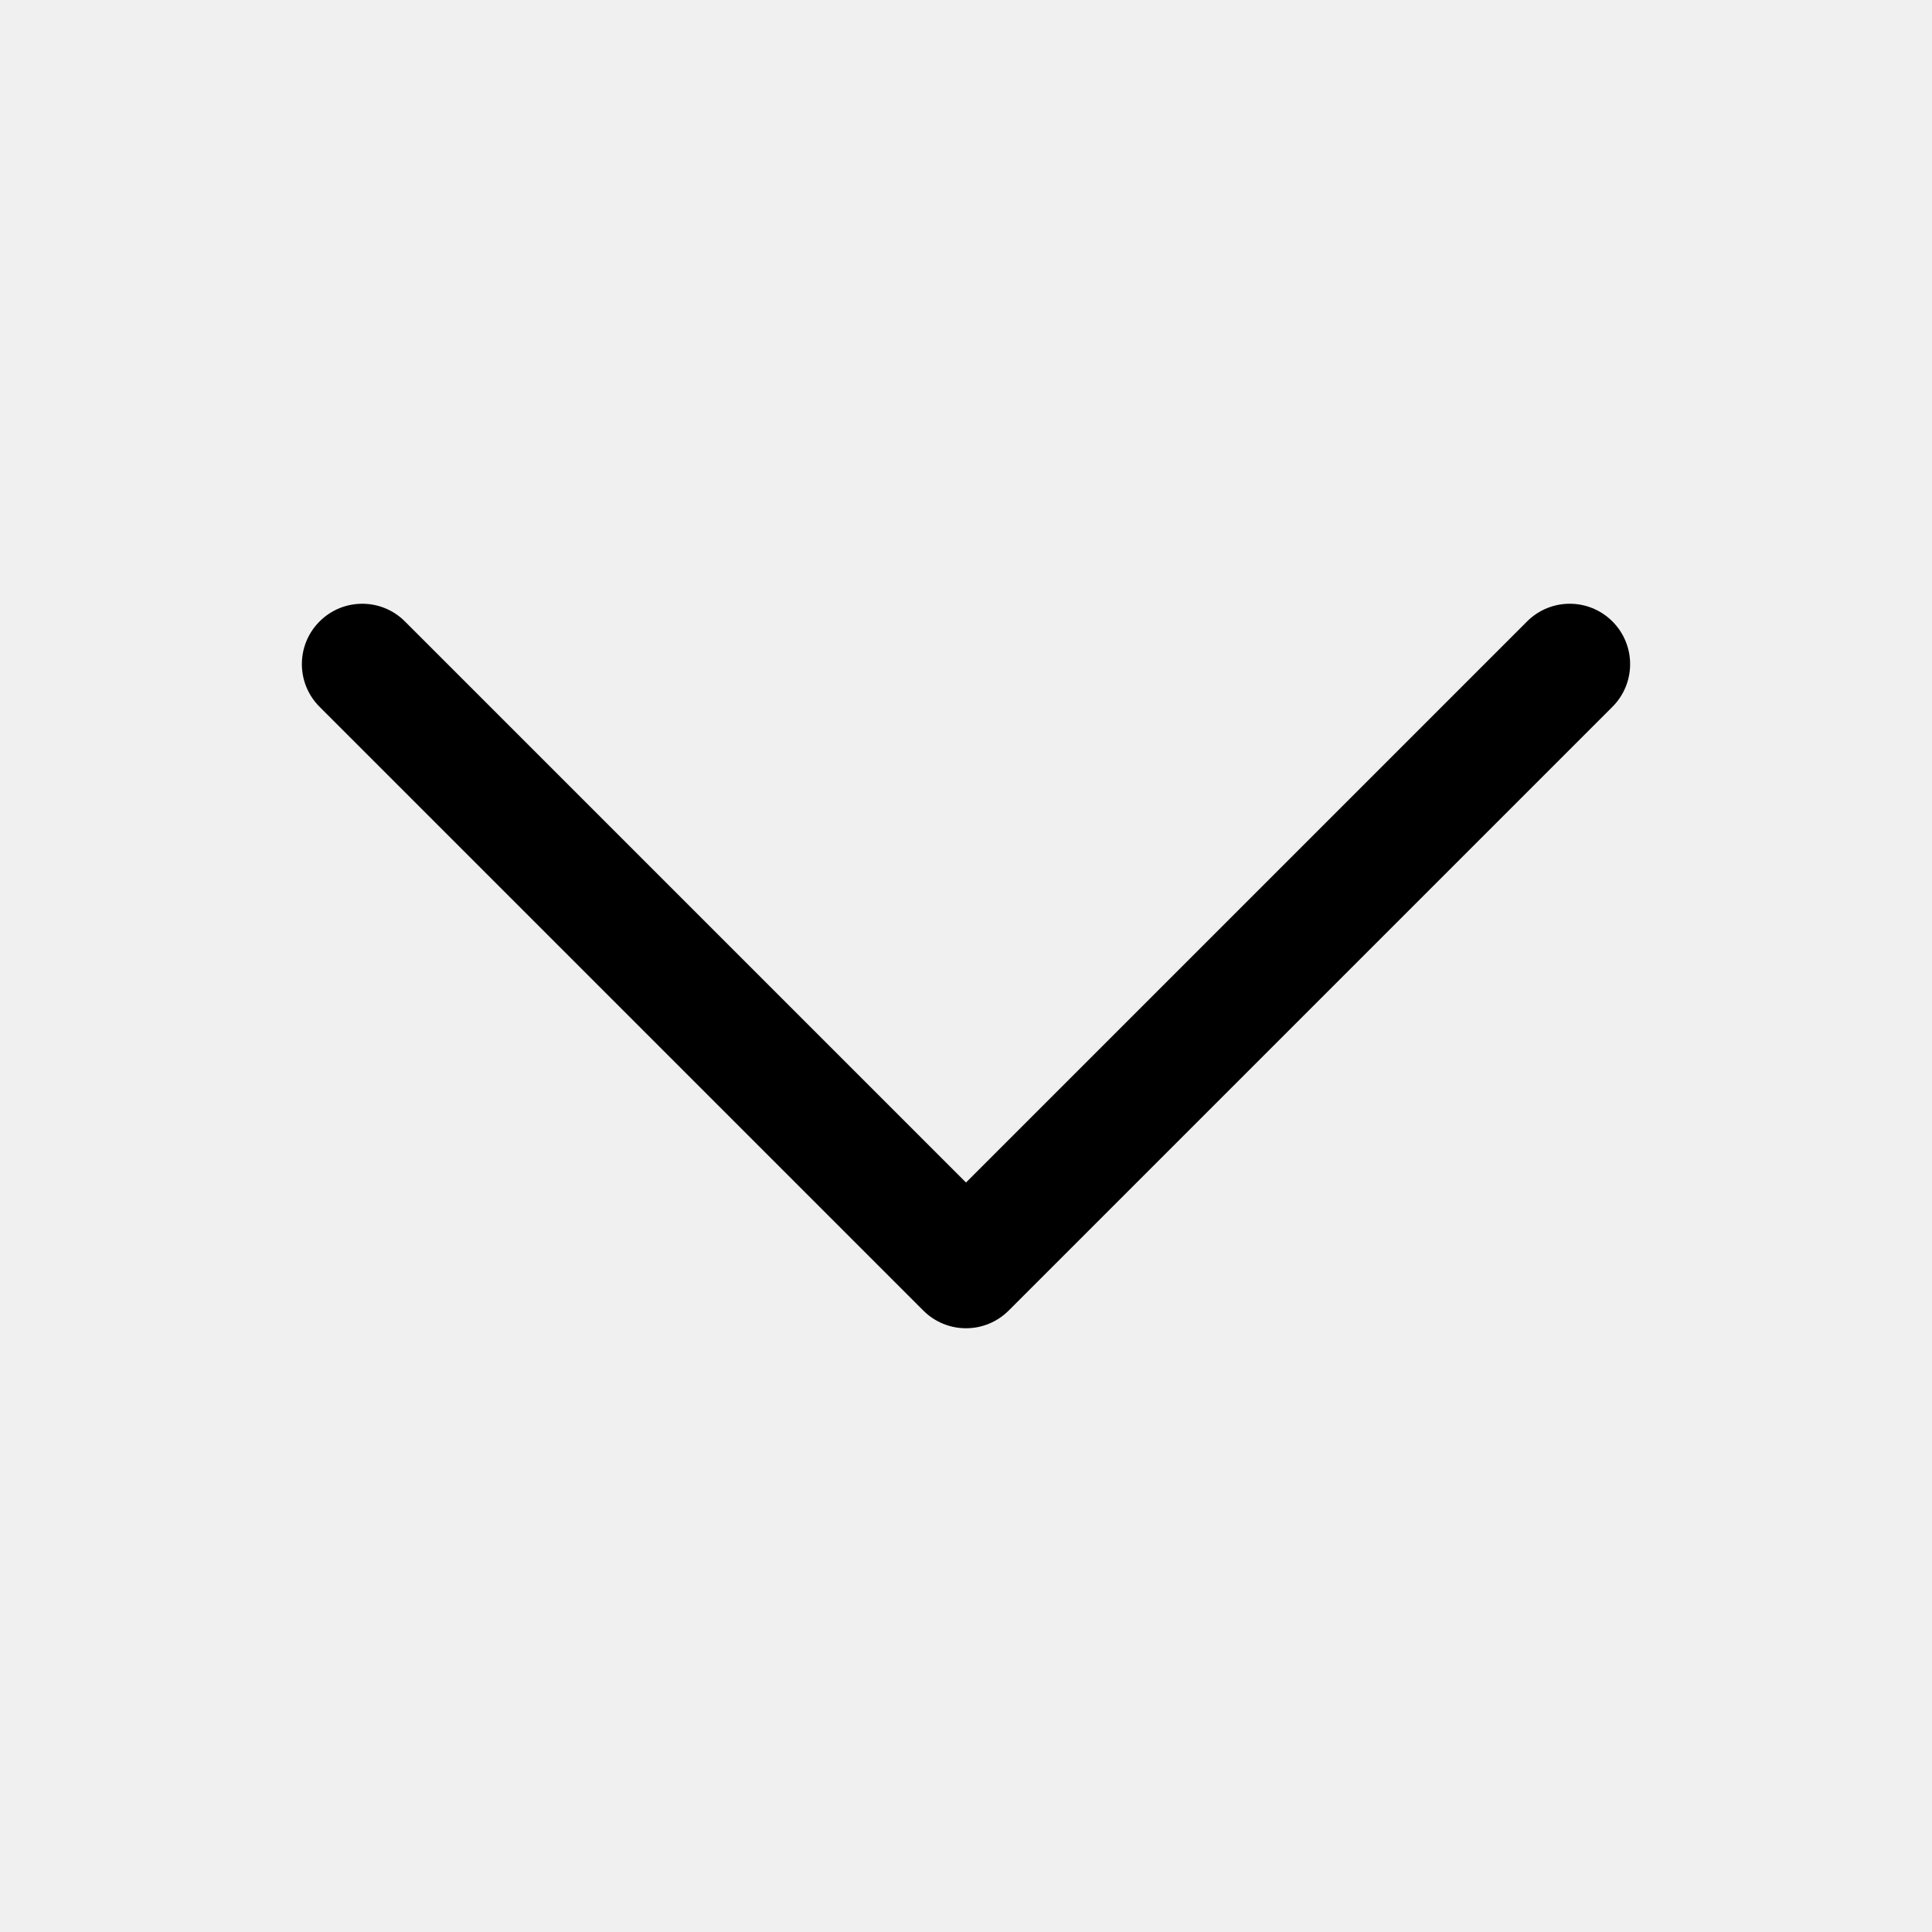
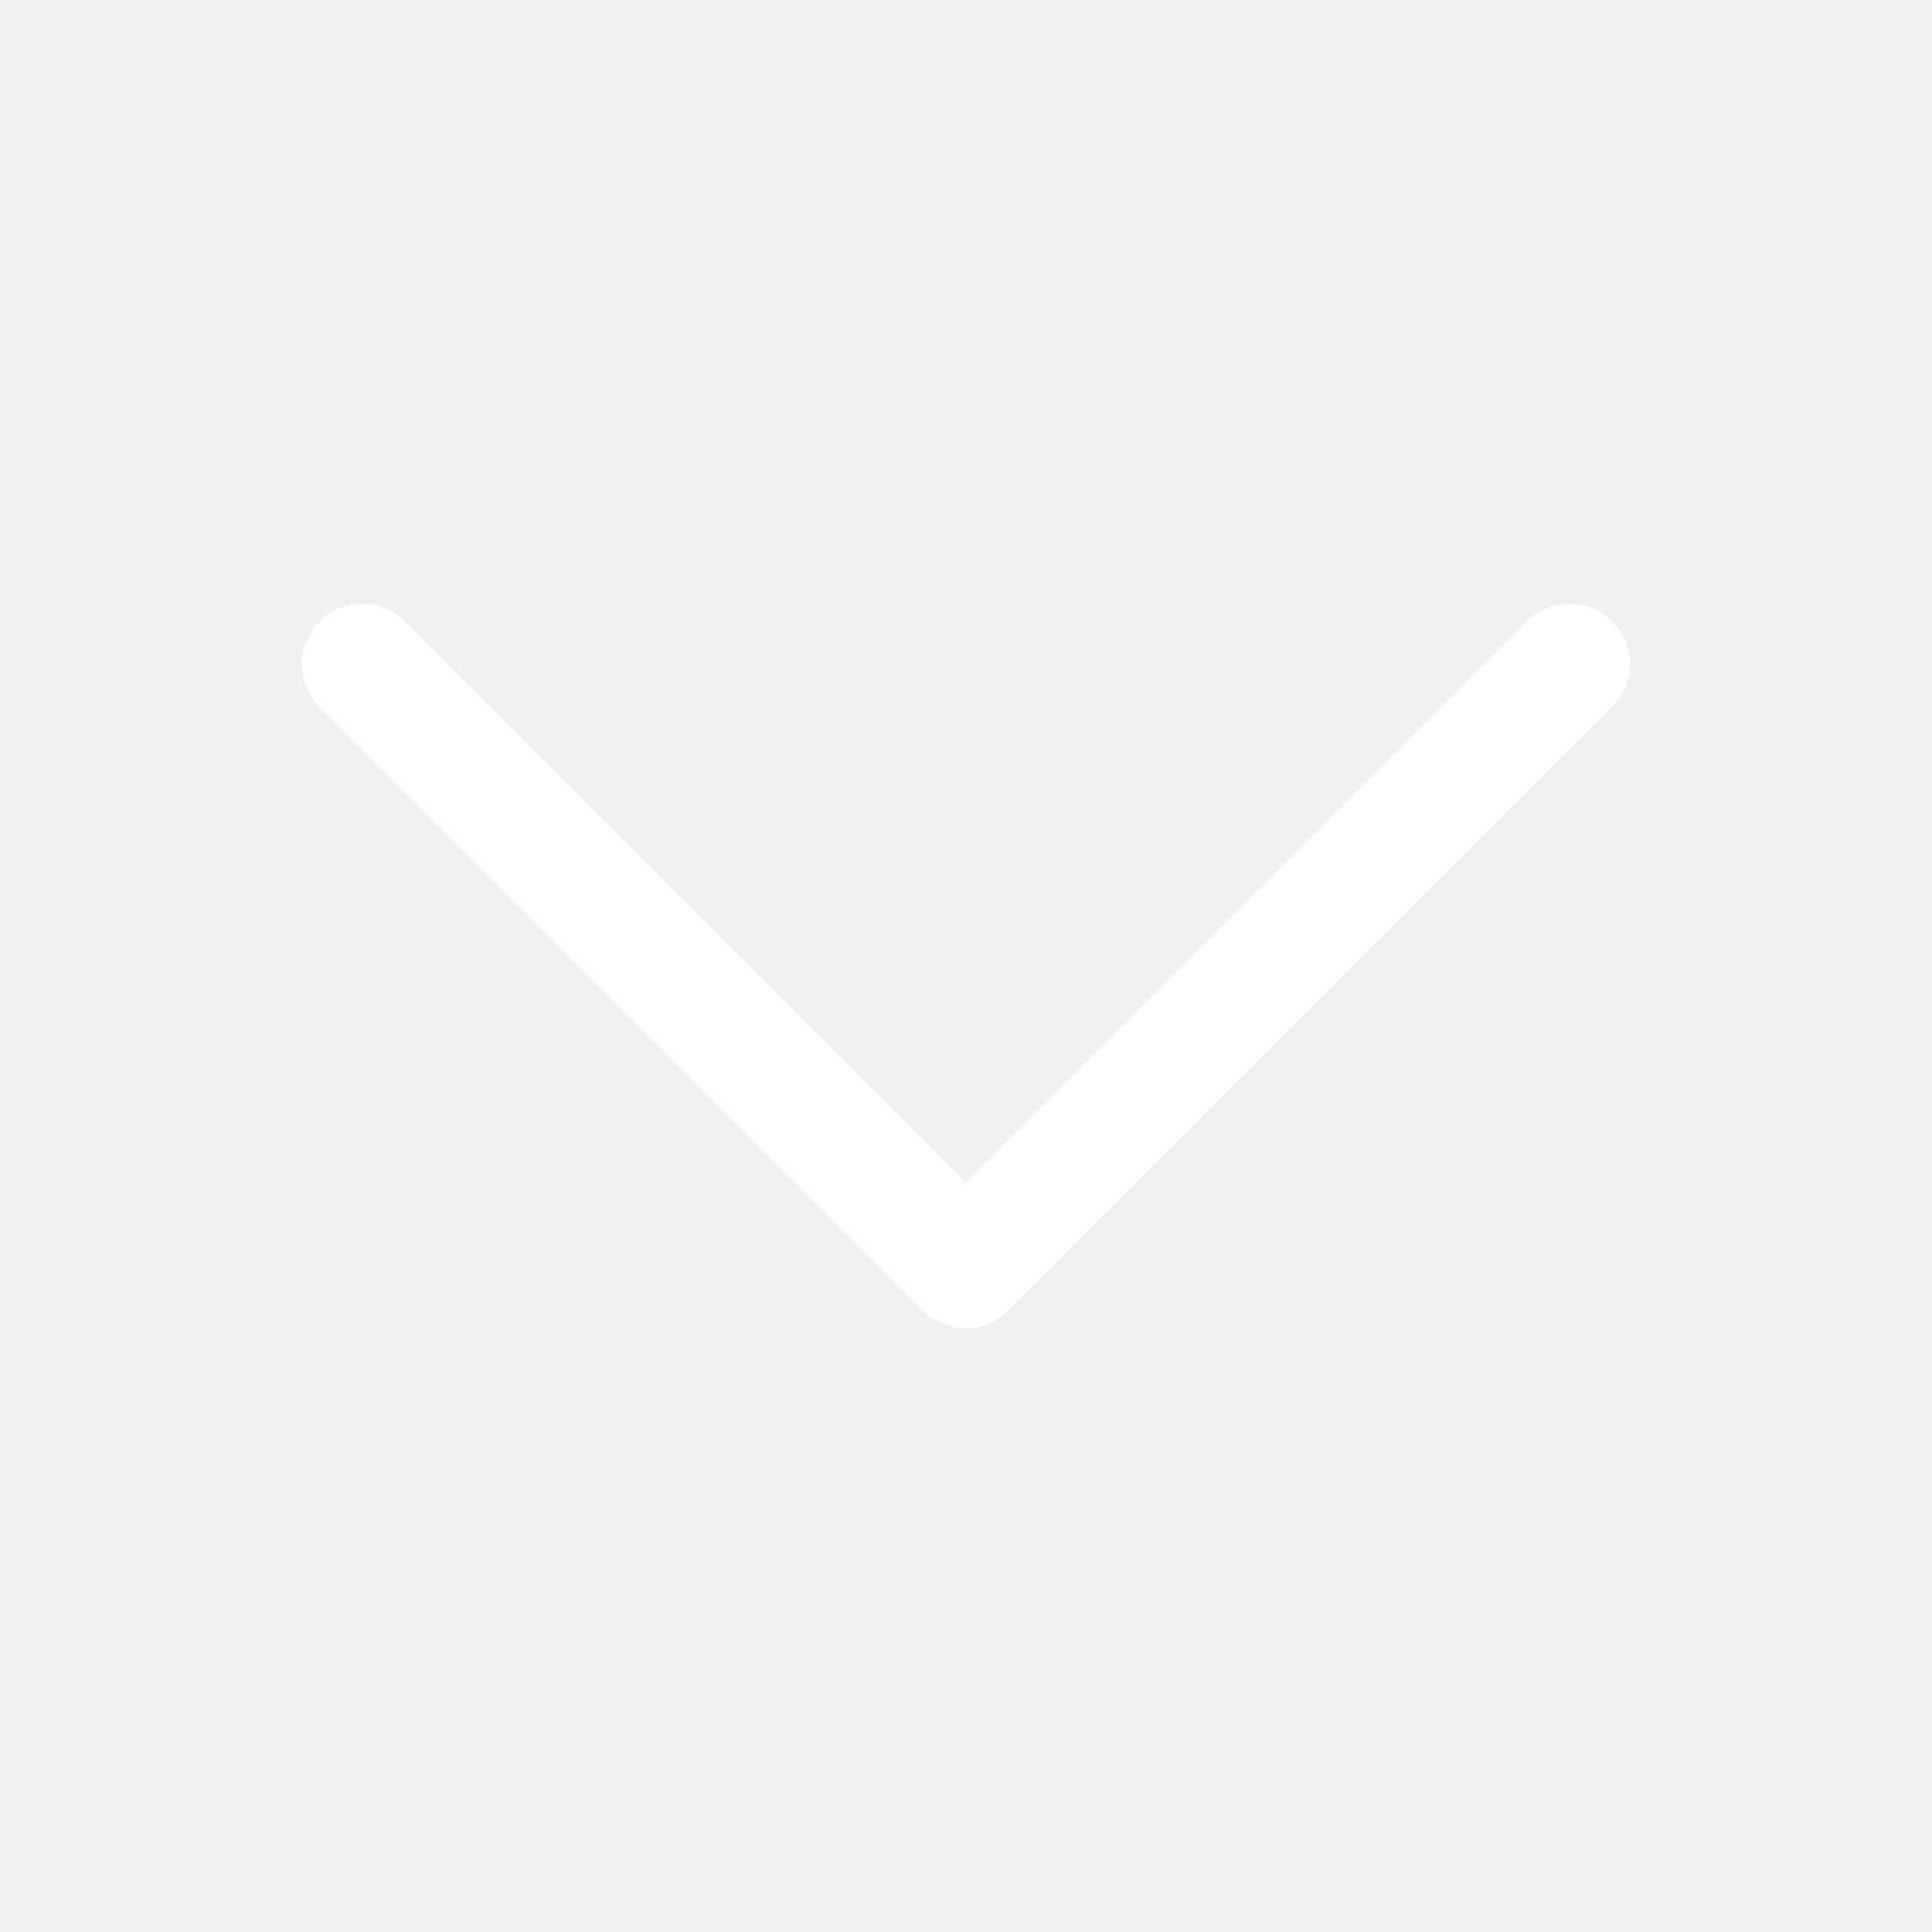
<svg xmlns="http://www.w3.org/2000/svg" version="1.1" width="16" height="16" x="0" y="0" viewBox="0 0 128 128" style="enable-background:new 0 0 512 512" xml:space="preserve" class="">
  <g>
-     <path d="M64 88a3.988 3.988 0 0 1-2.828-1.172l-40-40c-1.563-1.563-1.563-4.094 0-5.656s4.094-1.563 5.656 0L64 78.344l37.172-37.172c1.563-1.563 4.094-1.563 5.656 0s1.563 4.094 0 5.656l-40 40A3.988 3.988 0 0 1 64 88z" fill="#000000" opacity="1" data-original="#000000" />
+     <path d="M64 88a3.988 3.988 0 0 1-2.828-1.172l-40-40c-1.563-1.563-1.563-4.094 0-5.656s4.094-1.563 5.656 0L64 78.344l37.172-37.172c1.563-1.563 4.094-1.563 5.656 0s1.563 4.094 0 5.656l-40 40A3.988 3.988 0 0 1 64 88z" fill="#fff" opacity="1" data-original="#000000" />
  </g>
</svg>
